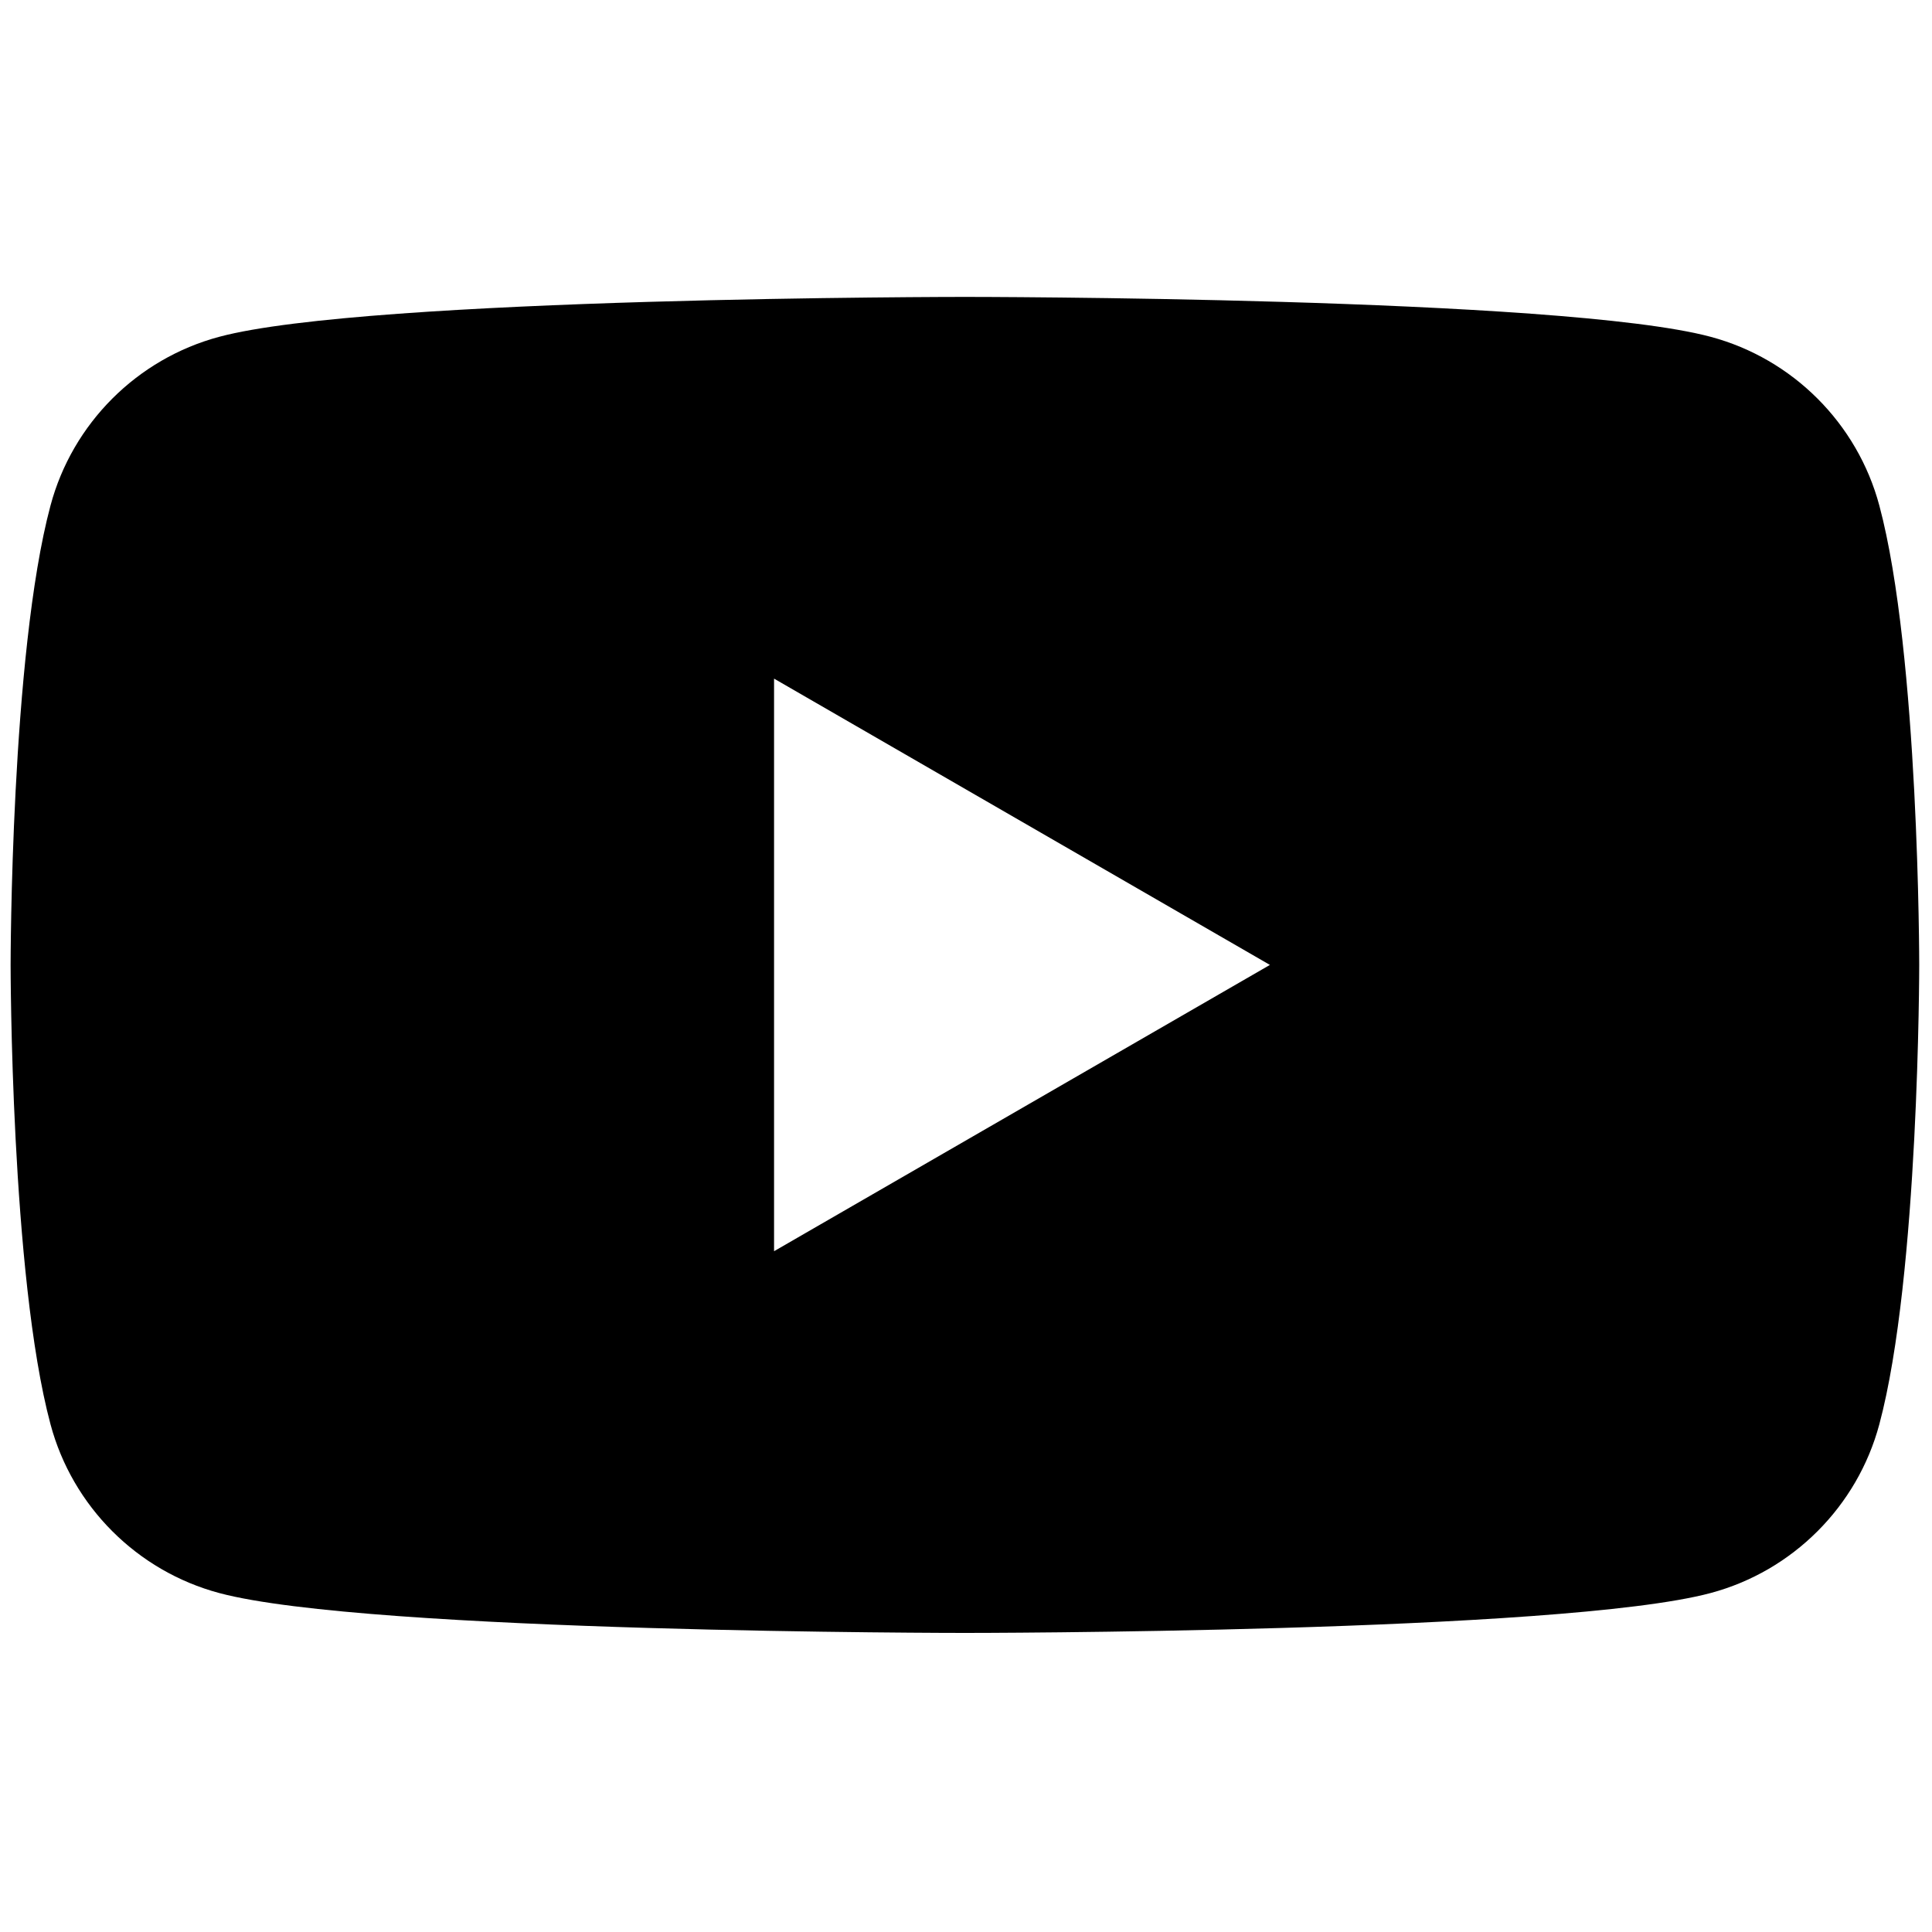
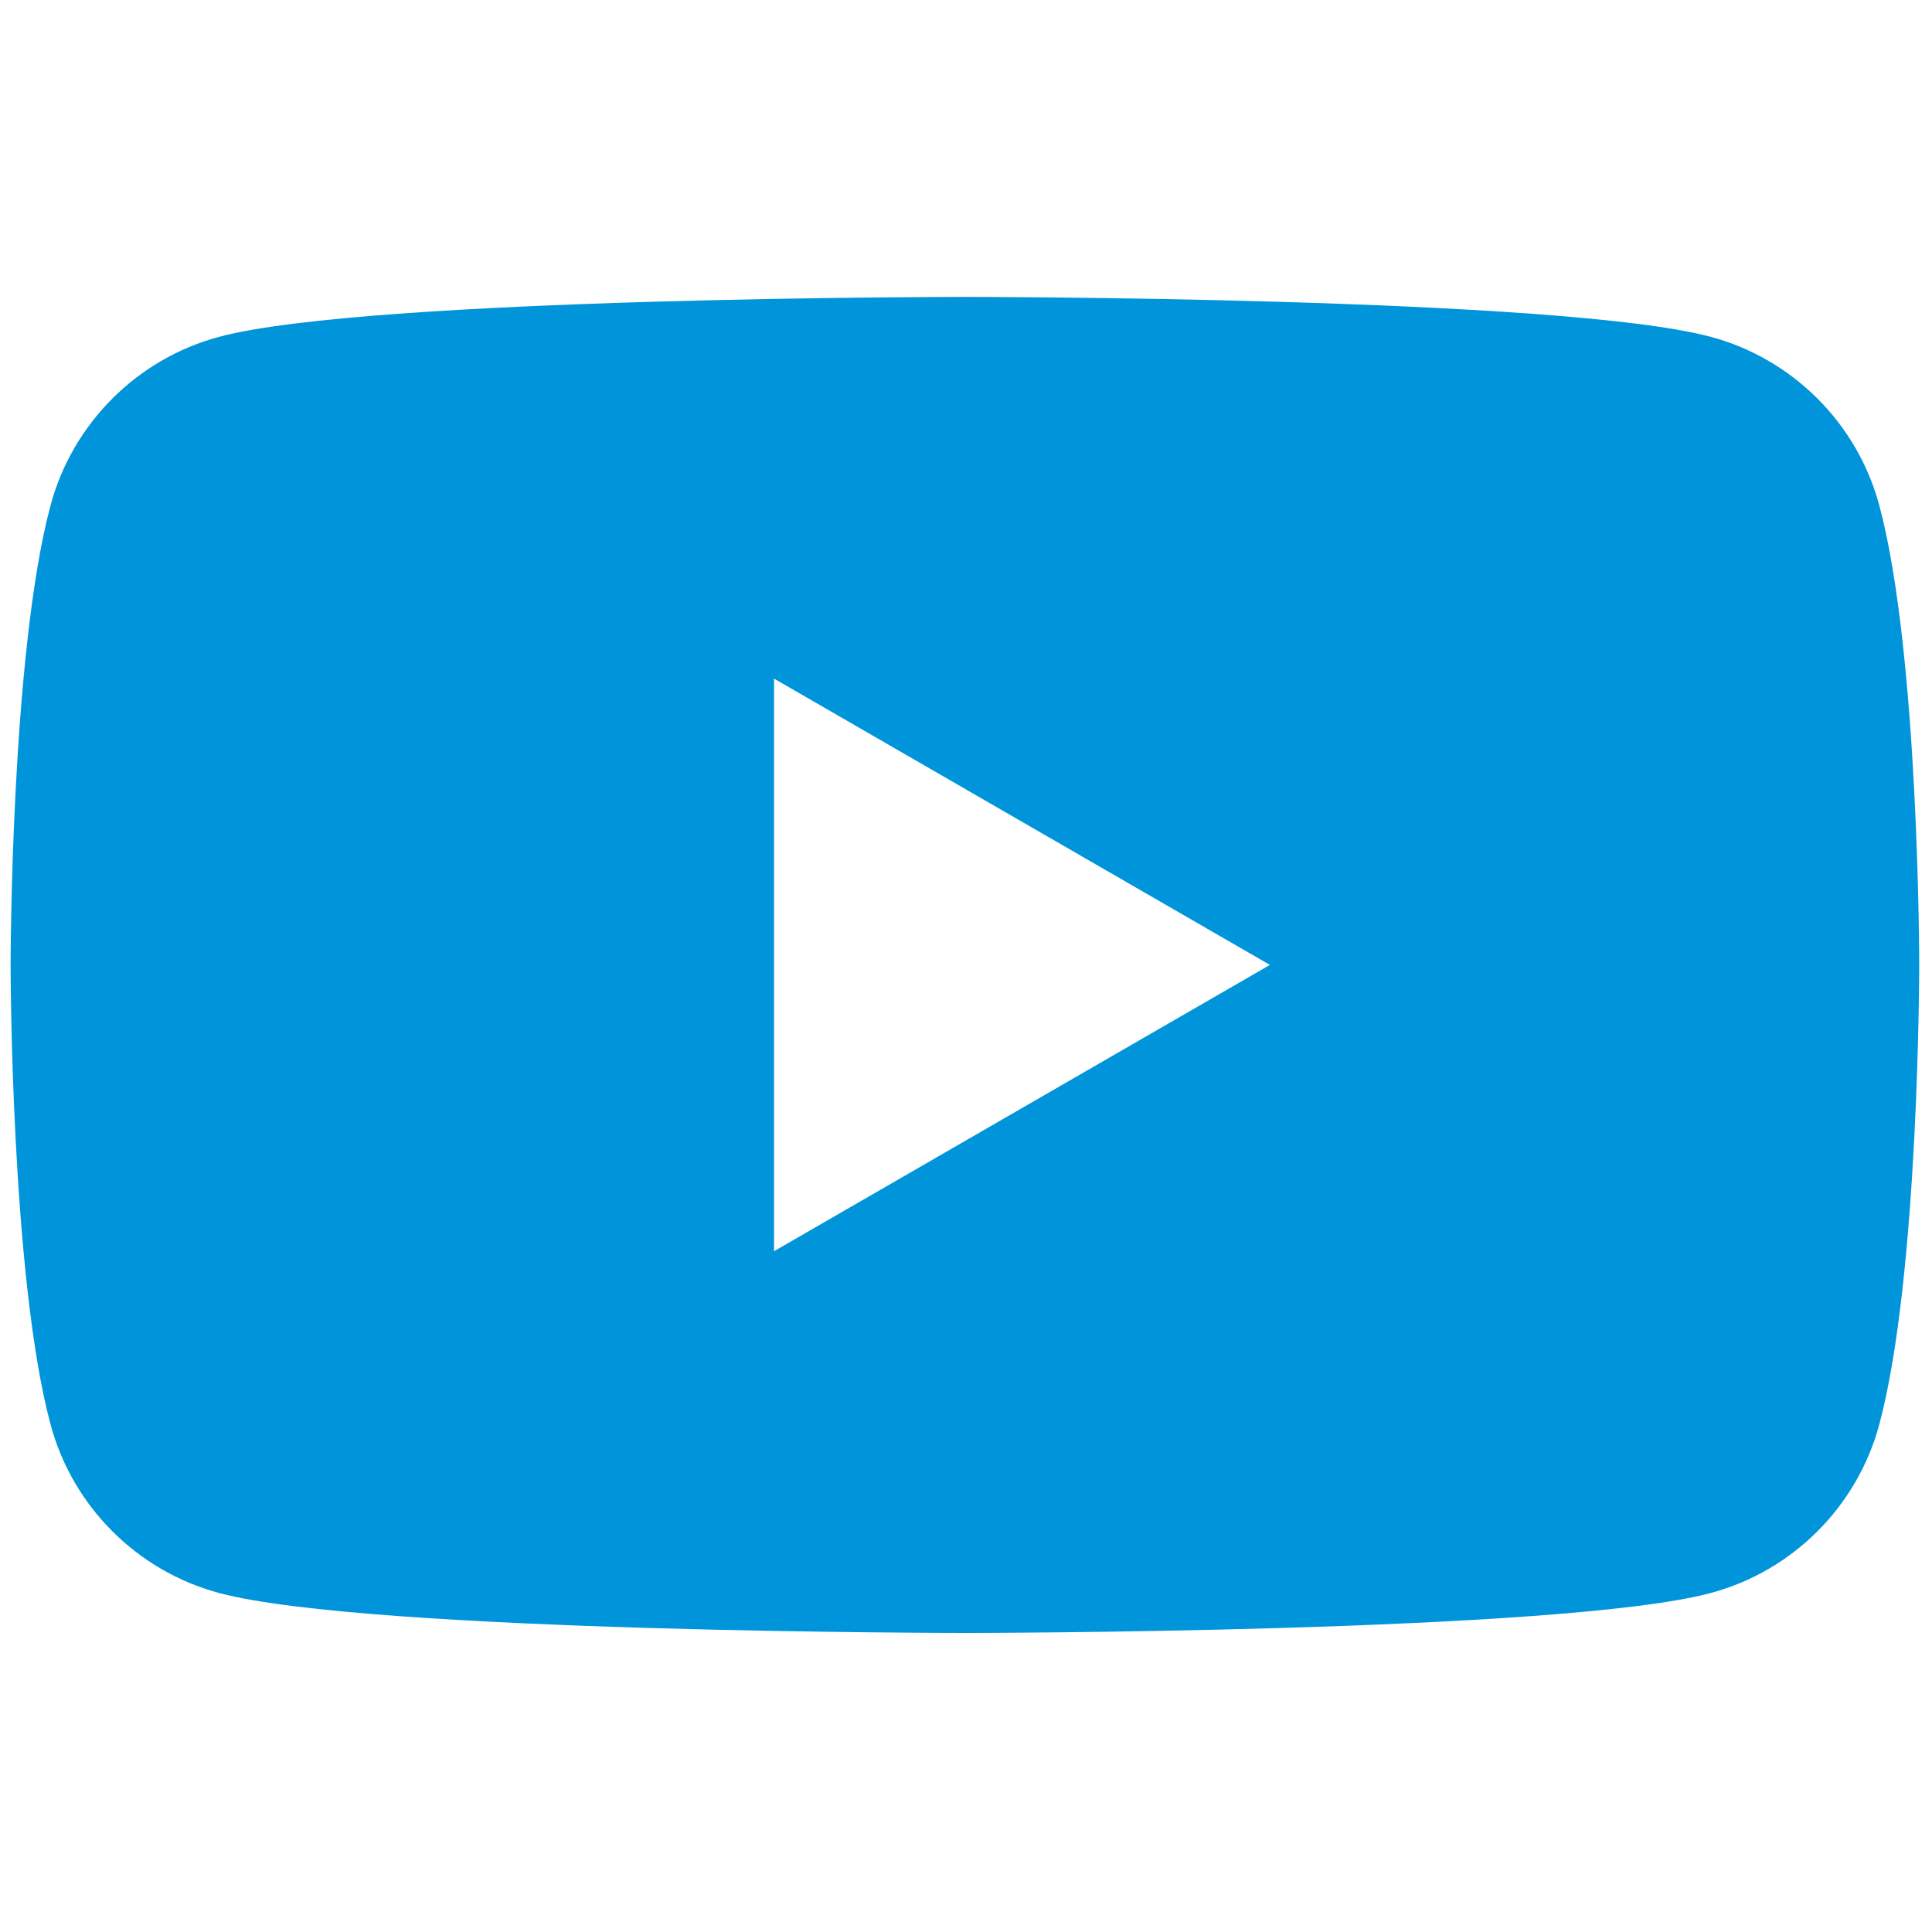
<svg xmlns="http://www.w3.org/2000/svg" version="1.1" width="256" height="256" viewBox="0 0 256 256" xml:space="preserve">
  <g style="stroke: none; stroke-width: 0; stroke-dasharray: none; stroke-linecap: butt; stroke-linejoin: miter; stroke-miterlimit: 10; fill: none; fill-rule: nonzero; opacity: 1;" transform="translate(1.406593 1.406593) scale(2.81 2.81)">
-     <path d="M 88.119 23.338 c -1.035 -3.872 -4.085 -6.922 -7.957 -7.957 C 73.144 13.5 45 13.5 45 13.5 s -28.144 0 -35.162 1.881 c -3.872 1.035 -6.922 4.085 -7.957 7.957 C 0 30.356 0 45 0 45 s 0 14.644 1.881 21.662 c 1.035 3.872 4.085 6.922 7.957 7.957 C 16.856 76.5 45 76.5 45 76.5 s 28.144 0 35.162 -1.881 c 3.872 -1.035 6.922 -4.085 7.957 -7.957 C 90 59.644 90 45 90 45 S 90 30.356 88.119 23.338 z M 36 58.5 v -27 L 59.382 45 L 36 58.5 z" style="stroke: none; stroke-width: 1; stroke-dasharray: none; stroke-linecap: butt; stroke-linejoin: miter; stroke-miterlimit: 10; fill: rgb(0,0,0); fill-rule: nonzero; opacity: 1;" transform=" matrix(1 0 0 1 0 0) " stroke-linecap="round" />
+     <path d="M 88.119 23.338 c -1.035 -3.872 -4.085 -6.922 -7.957 -7.957 C 73.144 13.5 45 13.5 45 13.5 s -28.144 0 -35.162 1.881 c -3.872 1.035 -6.922 4.085 -7.957 7.957 C 0 30.356 0 45 0 45 s 0 14.644 1.881 21.662 c 1.035 3.872 4.085 6.922 7.957 7.957 C 16.856 76.5 45 76.5 45 76.5 s 28.144 0 35.162 -1.881 c 3.872 -1.035 6.922 -4.085 7.957 -7.957 C 90 59.644 90 45 90 45 S 90 30.356 88.119 23.338 z M 36 58.5 v -27 L 59.382 45 L 36 58.5 z" style="stroke: none; stroke-width: 1; stroke-dasharray: none; stroke-linecap: butt; stroke-linejoin: miter; stroke-miterlimit: 10; fill: #0095da; fill-rule: nonzero; opacity: 1;" transform=" matrix(1 0 0 1 0 0) " stroke-linecap="round" />
  </g>
</svg>
